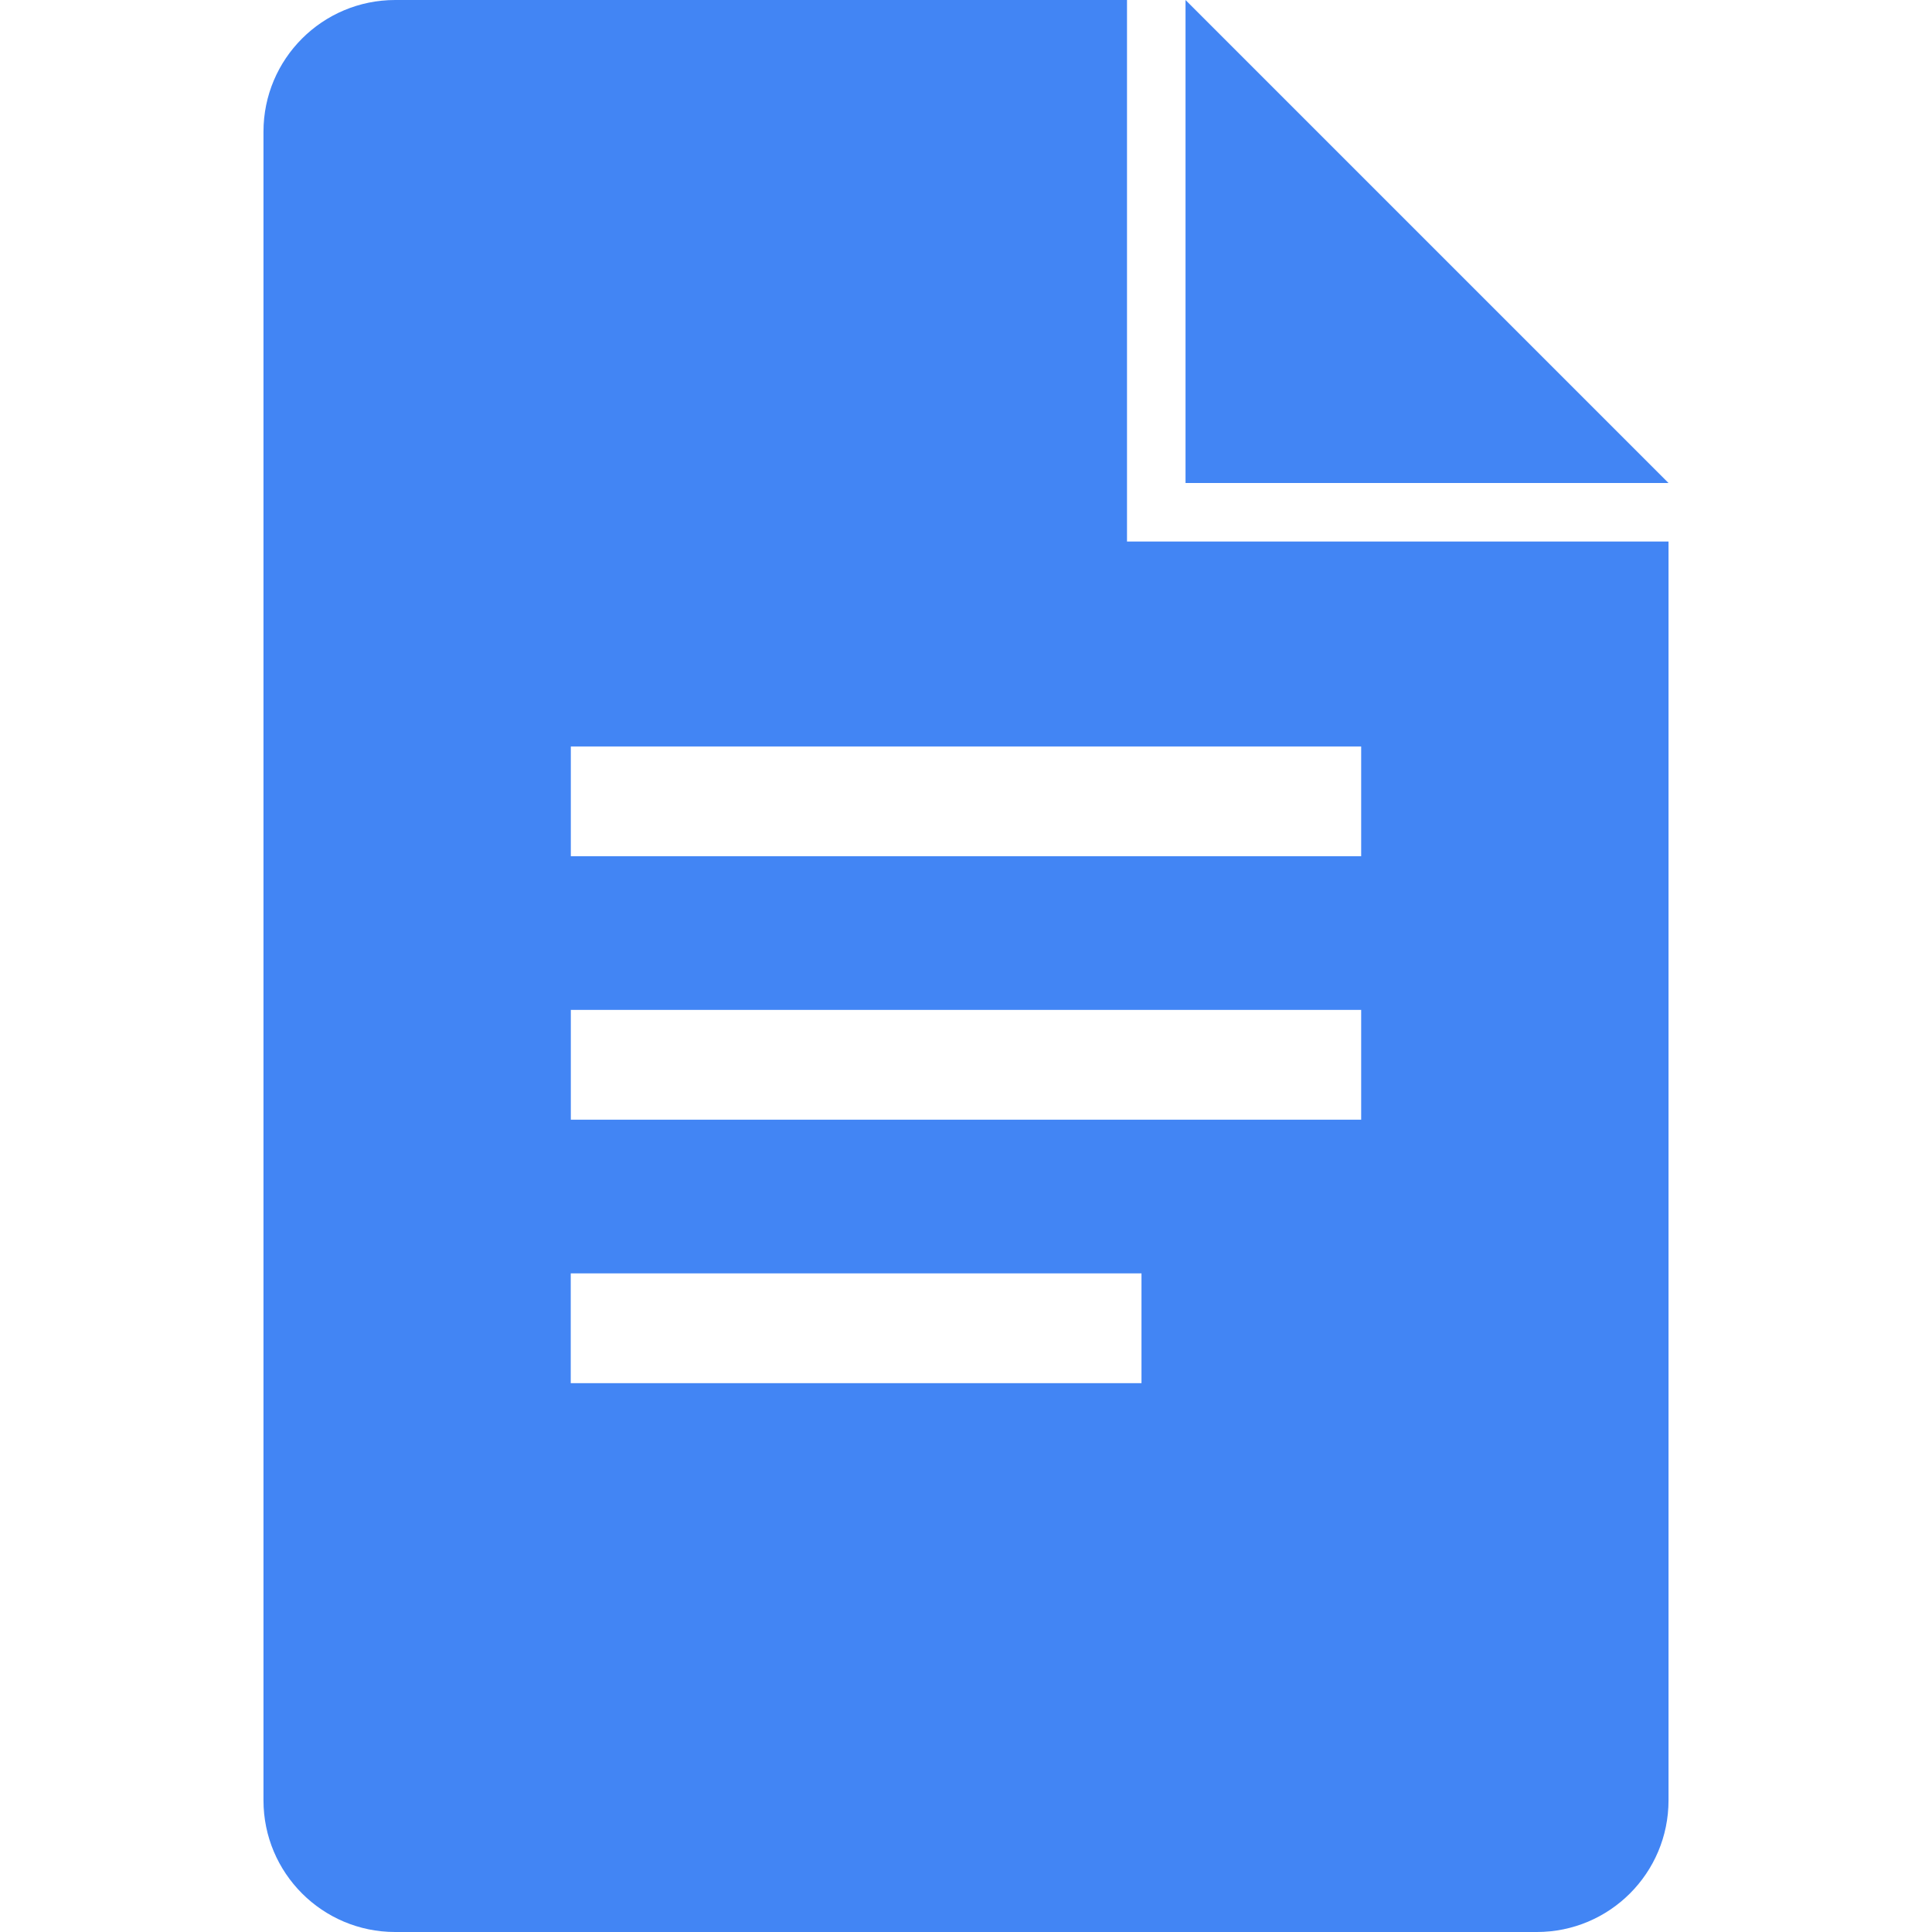
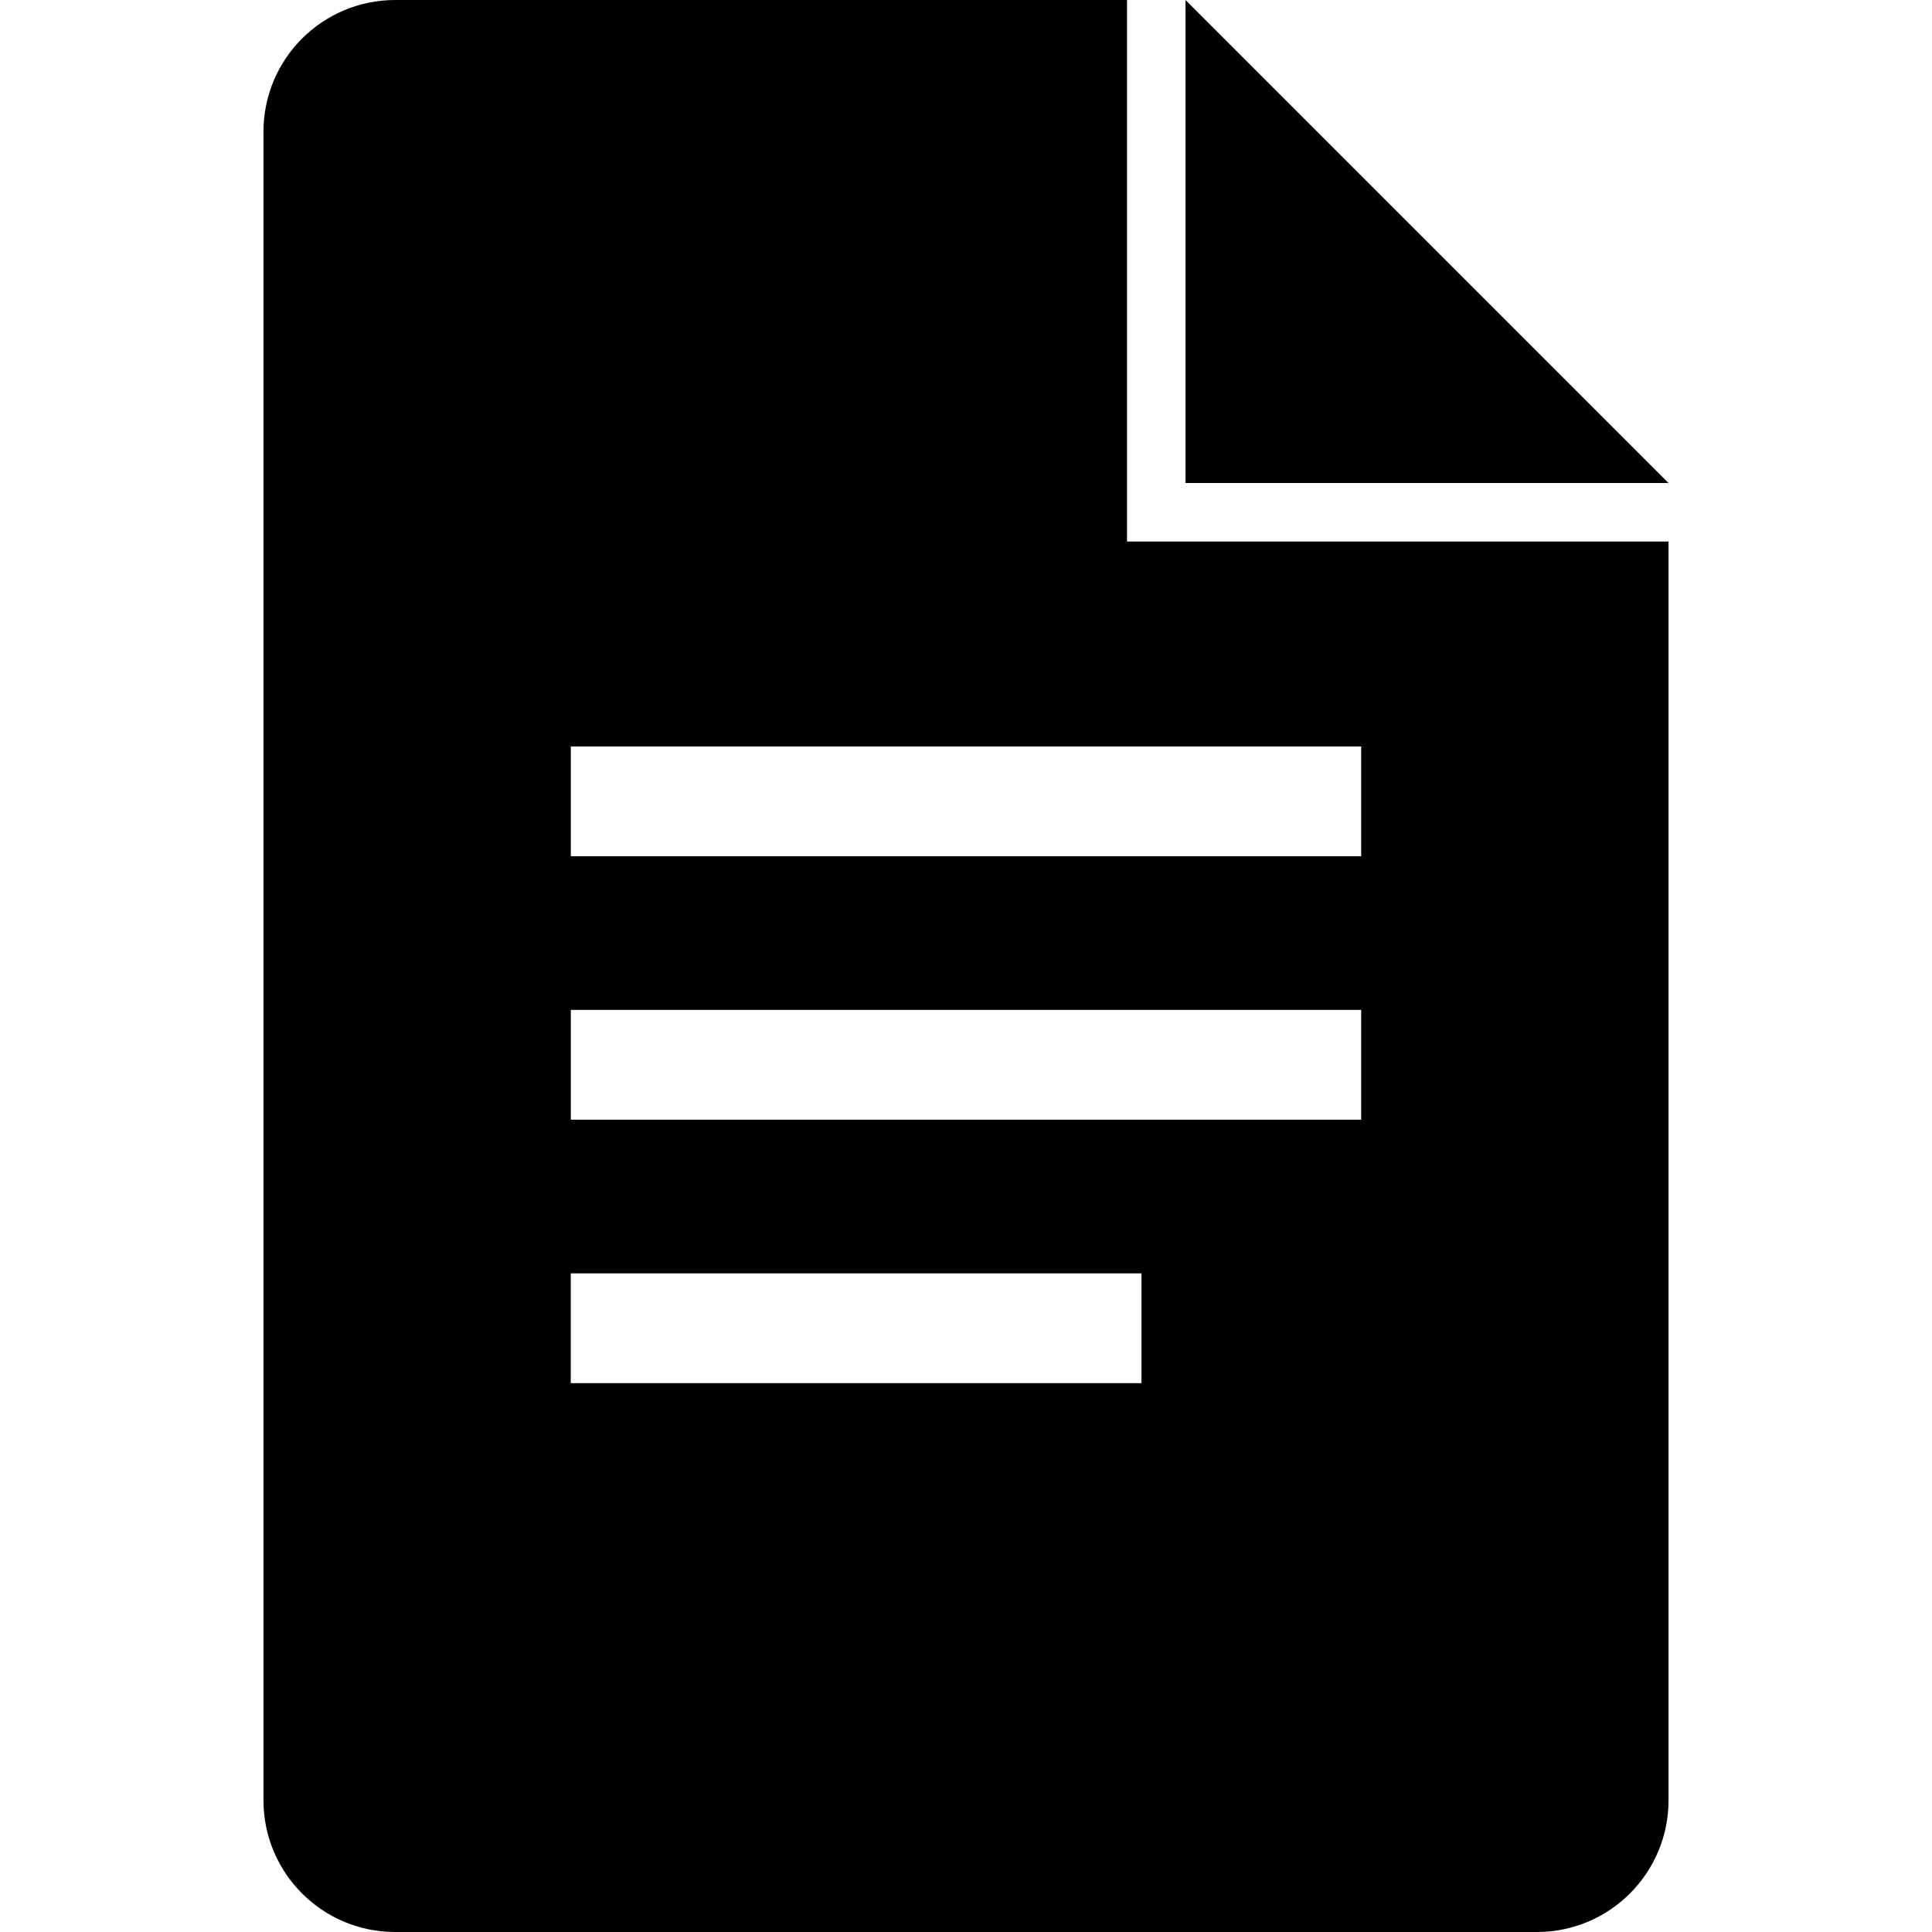
<svg xmlns="http://www.w3.org/2000/svg" role="img" viewBox="0 0 24 24">
-   <path fill="#4285F4" d="M14.727 6.727H14V0H4.91c-.905 0-1.637.732-1.637 1.636v20.728c0 .904.732 1.636 1.636 1.636h14.182c.904 0 1.636-.732 1.636-1.636V6.727h-6zm-.545 10.455H7.09v-1.364h7.09v1.364zm2.727-3.273H7.091v-1.364h9.818v1.364zm0-3.273H7.091V9.273h9.818v1.363zM14.727 6h6l-6-6v6z" />
+   <path fill="#000000" d="M14.727 6.727H14V0H4.91c-.905 0-1.637.732-1.637 1.636v20.728c0 .904.732 1.636 1.636 1.636h14.182c.904 0 1.636-.732 1.636-1.636V6.727h-6zm-.545 10.455H7.09v-1.364h7.09v1.364zm2.727-3.273H7.091v-1.364h9.818v1.364zm0-3.273H7.091V9.273h9.818v1.363zM14.727 6h6l-6-6v6z" />
</svg>
